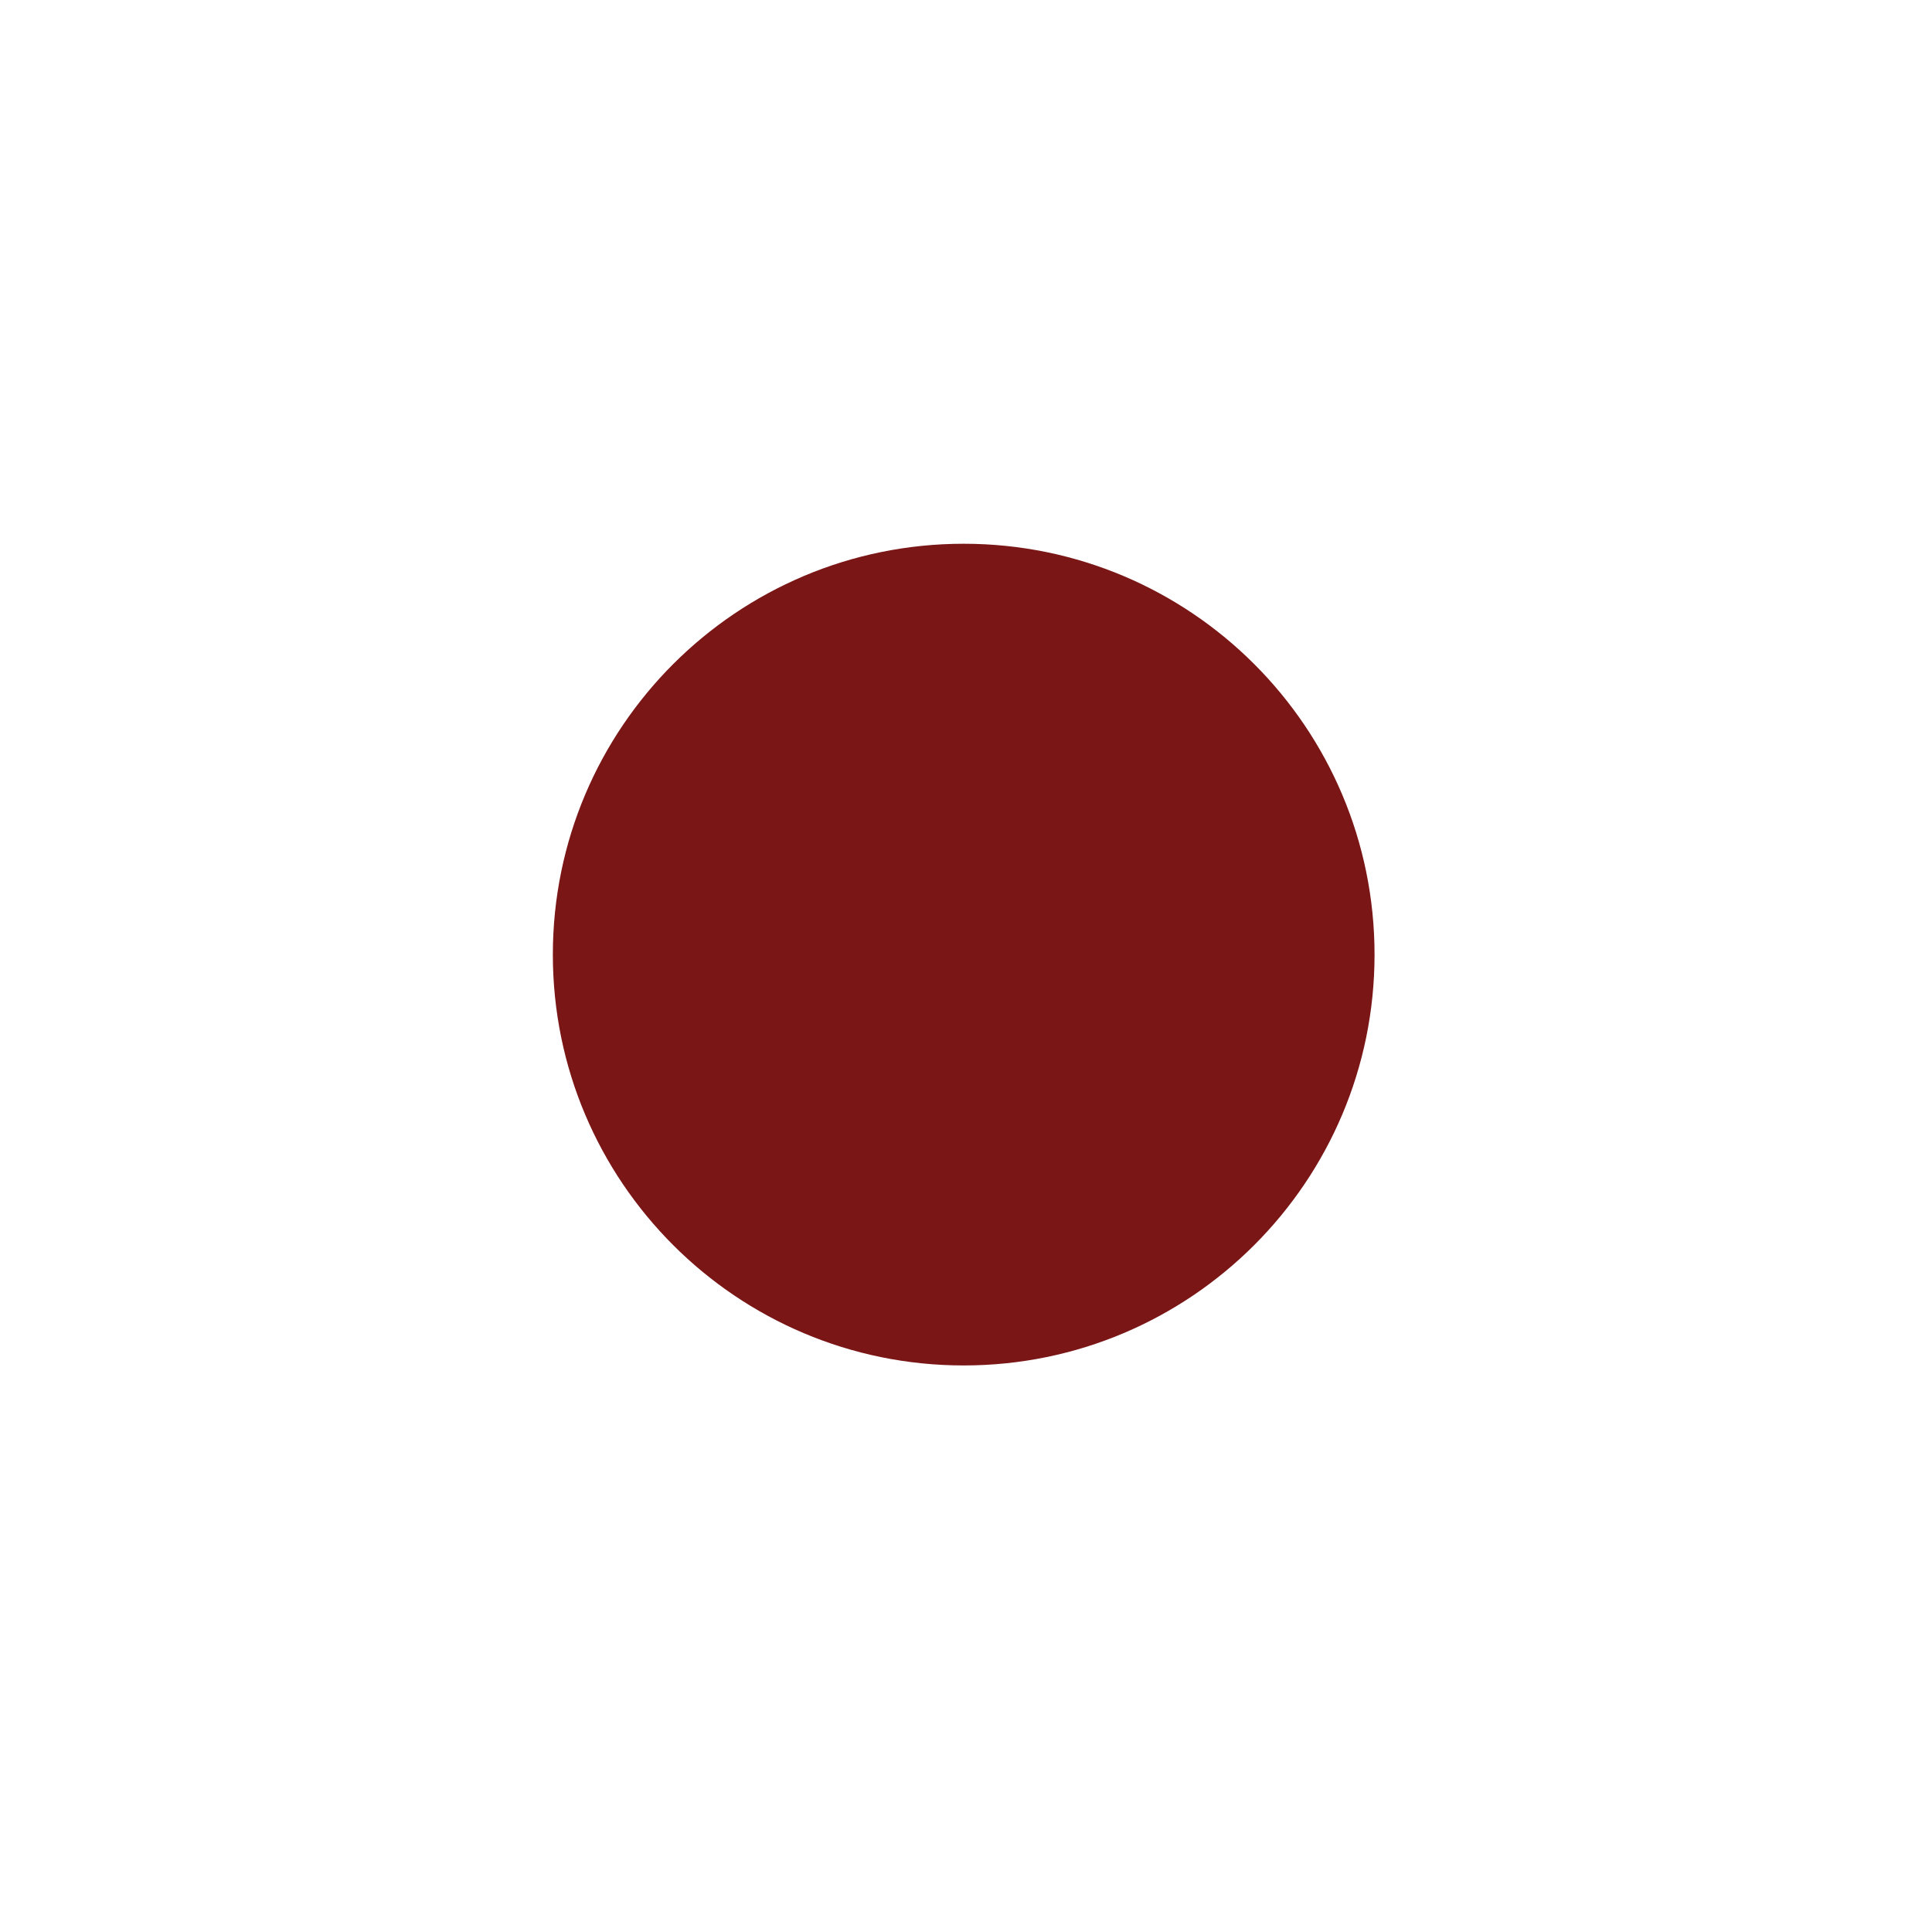
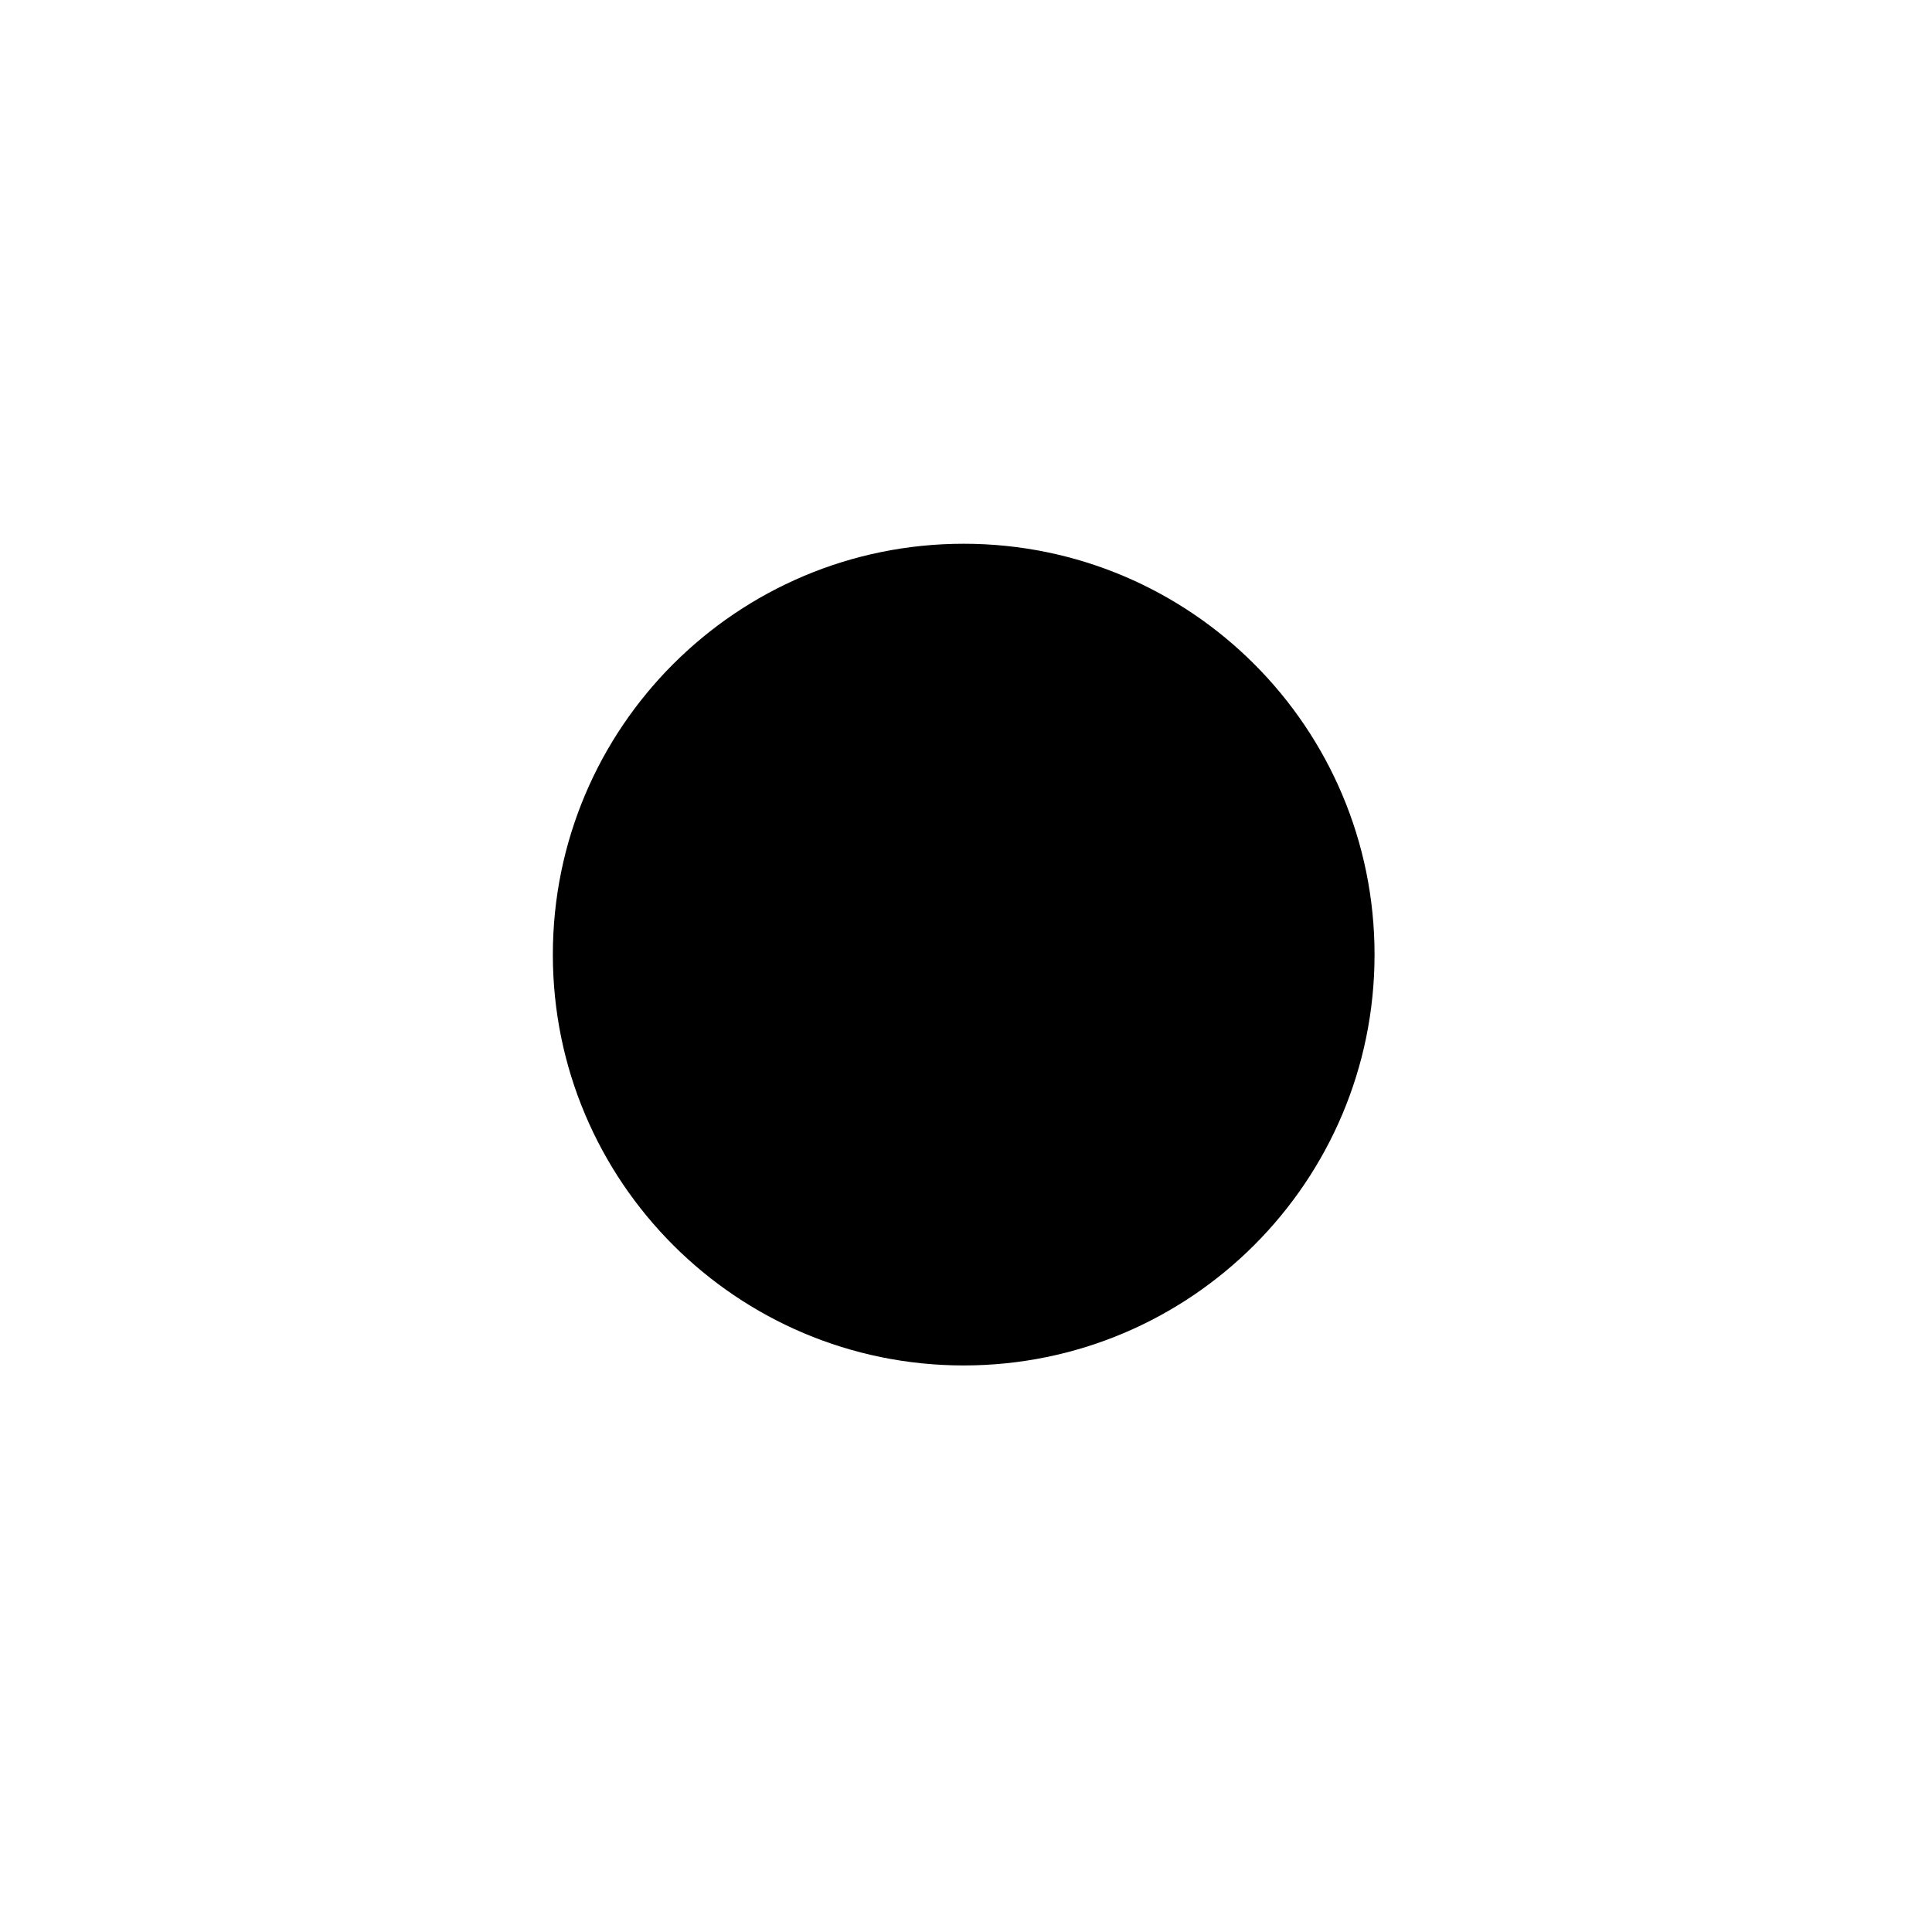
<svg xmlns="http://www.w3.org/2000/svg" viewBox="0 0 749.81 749.81">
  <defs>
-     <style>.cls-1{fill:none;}.cls-2{fill:#7a1616;}</style>
+     <style>.cls-1{fill:none;}</style>
  </defs>
  <g id="Layer_2" data-name="Layer 2">
    <g id="Layer_1-2" data-name="Layer 1">
      <path class="cls-1" d="M374.9,374.9l-265.1-265.1Q219.61,0,374.9,0Z" />
      <path class="cls-1" d="M374.9,374.9H0q0-155.29,109.81-265.1Z" />
      <path class="cls-1" d="M374.9,374.9,109.81,640Q0,530.19,0,374.9Z" />
      <path class="cls-1" d="M374.9,374.9v374.9q-155.29,0-265.1-109.81Z" />
      <path class="cls-1" d="M374.9,374.9,640,640Q530.19,749.81,374.9,749.81Z" />
      <path class="cls-1" d="M374.9,374.9h374.9Q749.81,530.19,640,640Z" />
      <path class="cls-1" d="M374.9,374.9,640,109.81Q749.81,219.61,749.81,374.9Z" />
      <path class="cls-1" d="M374.9,374.9V0Q530.19,0,640,109.81Z" />
-       <circle class="cls-2" cx="374.01" cy="370.48" r="159.45" />
+       <circle cx="374.01" cy="370.48" r="159.45" />
    </g>
  </g>
</svg>
